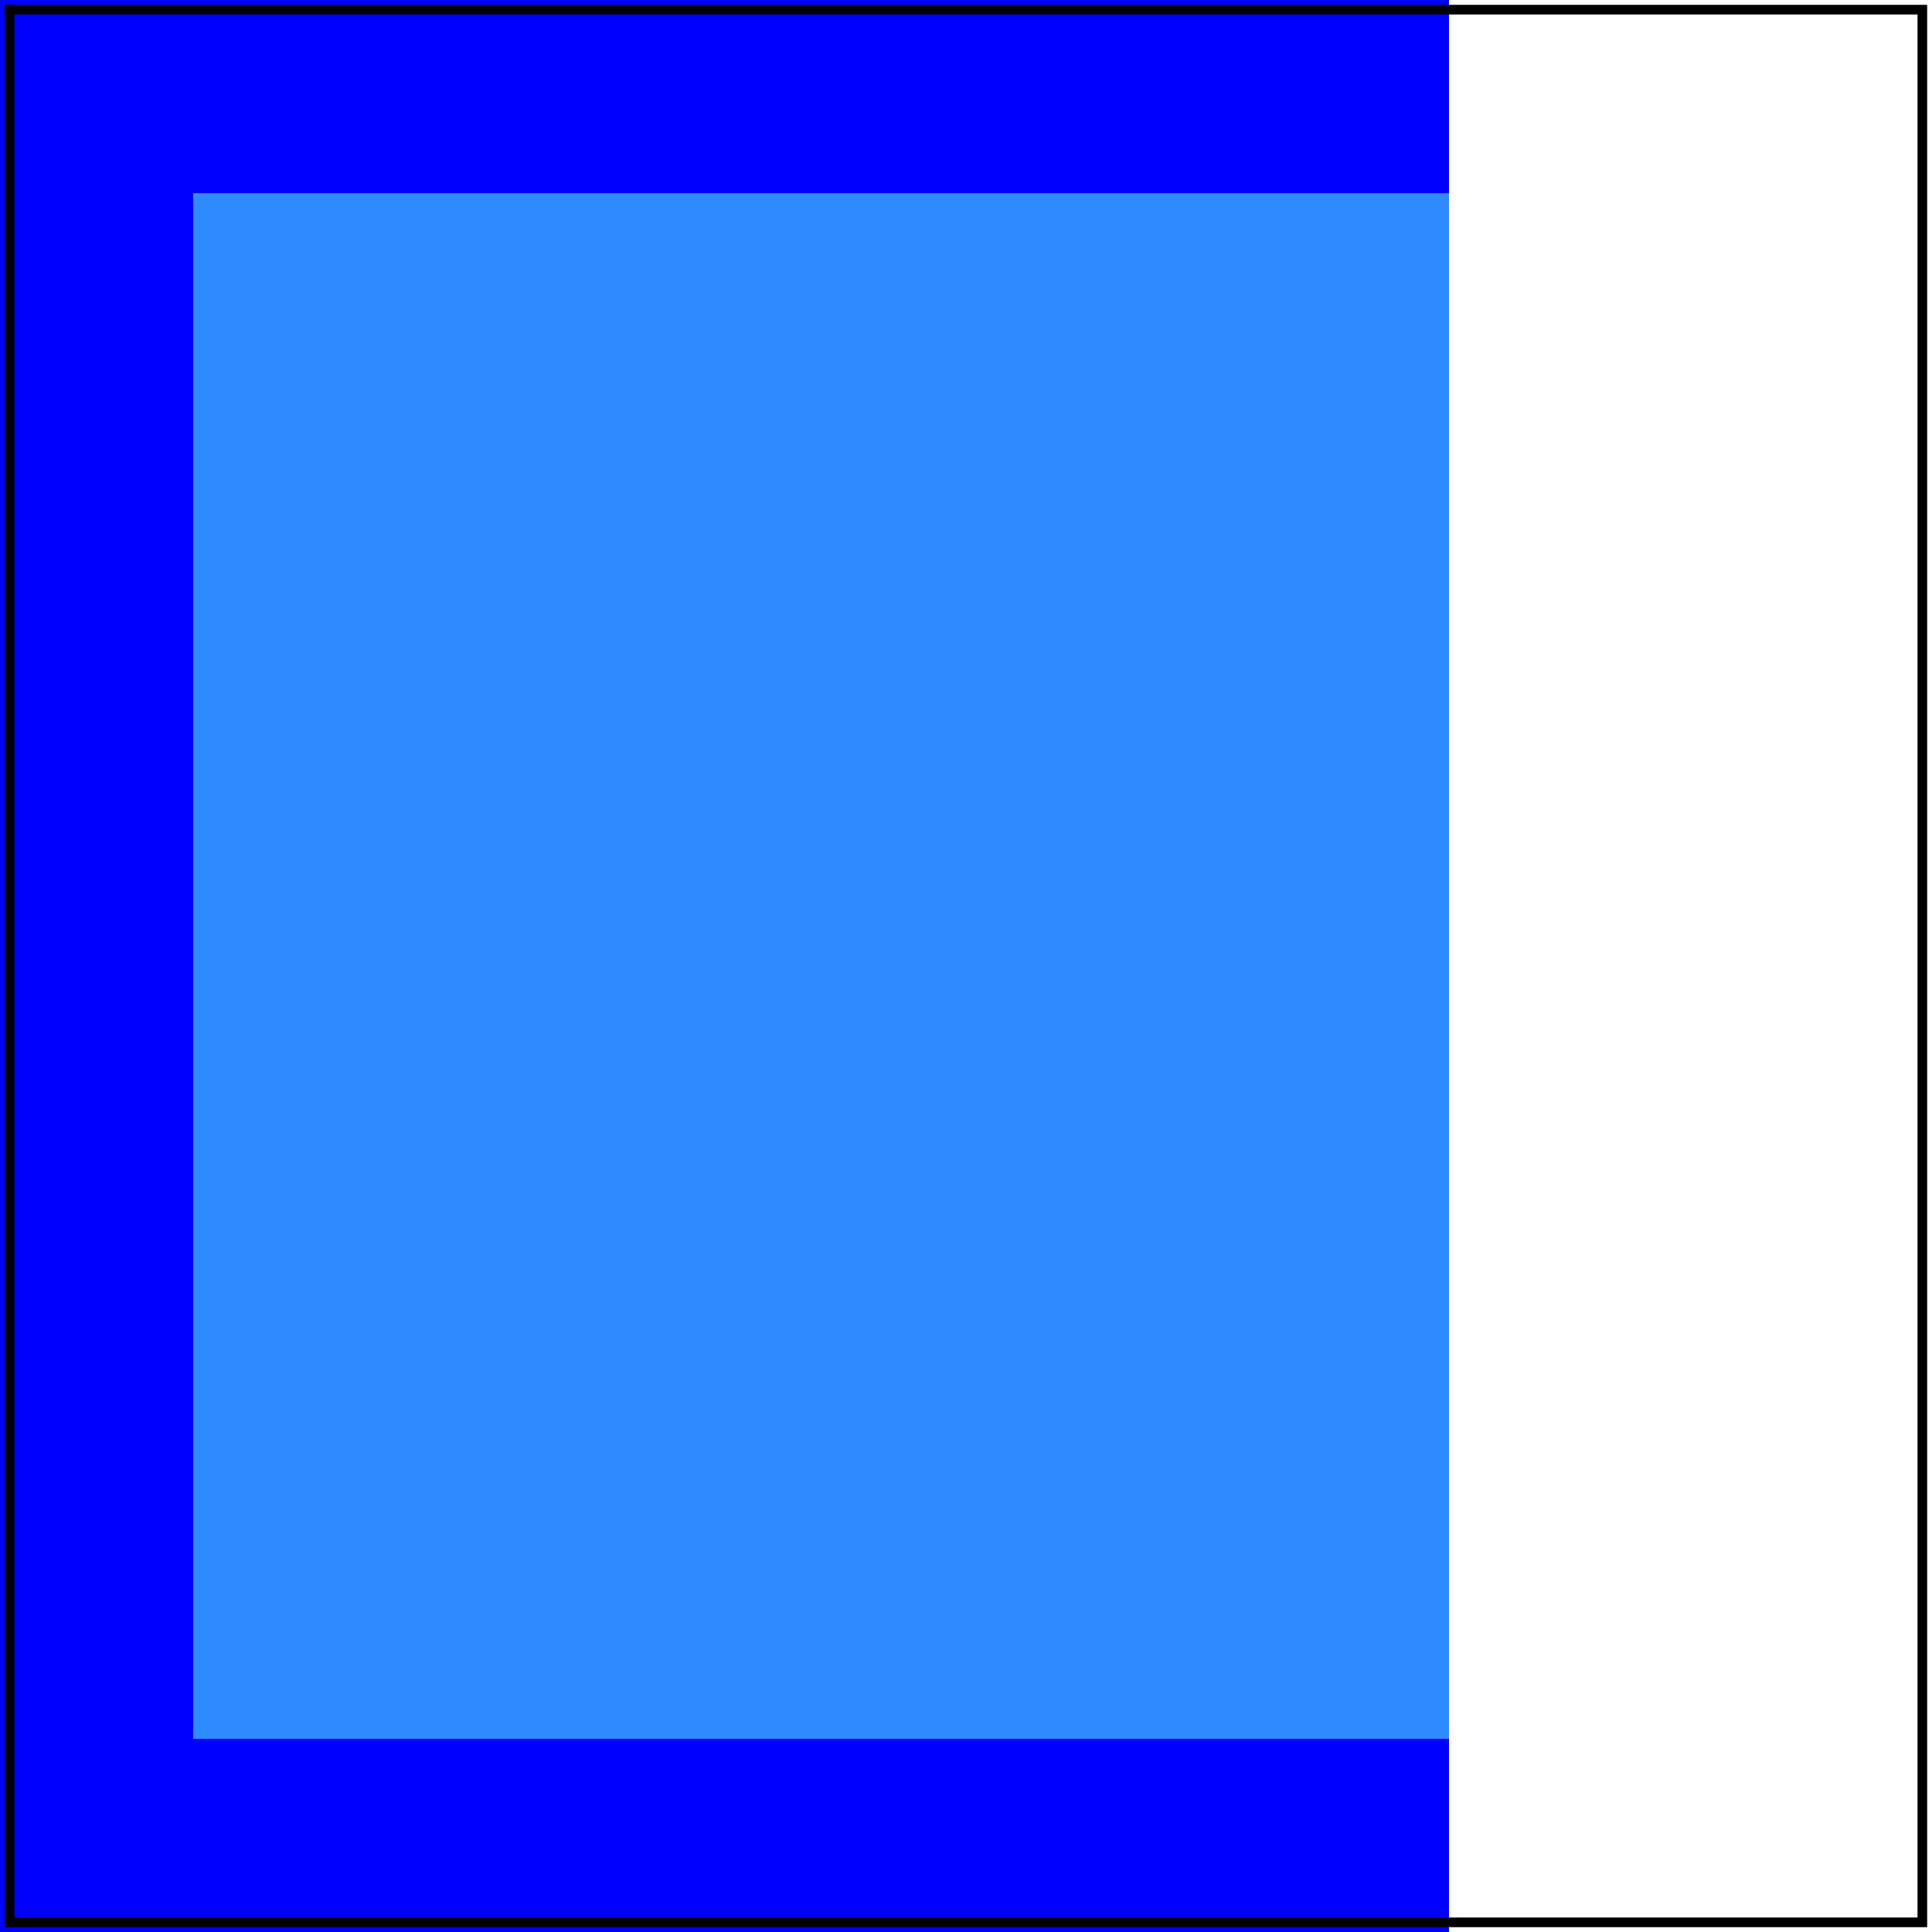
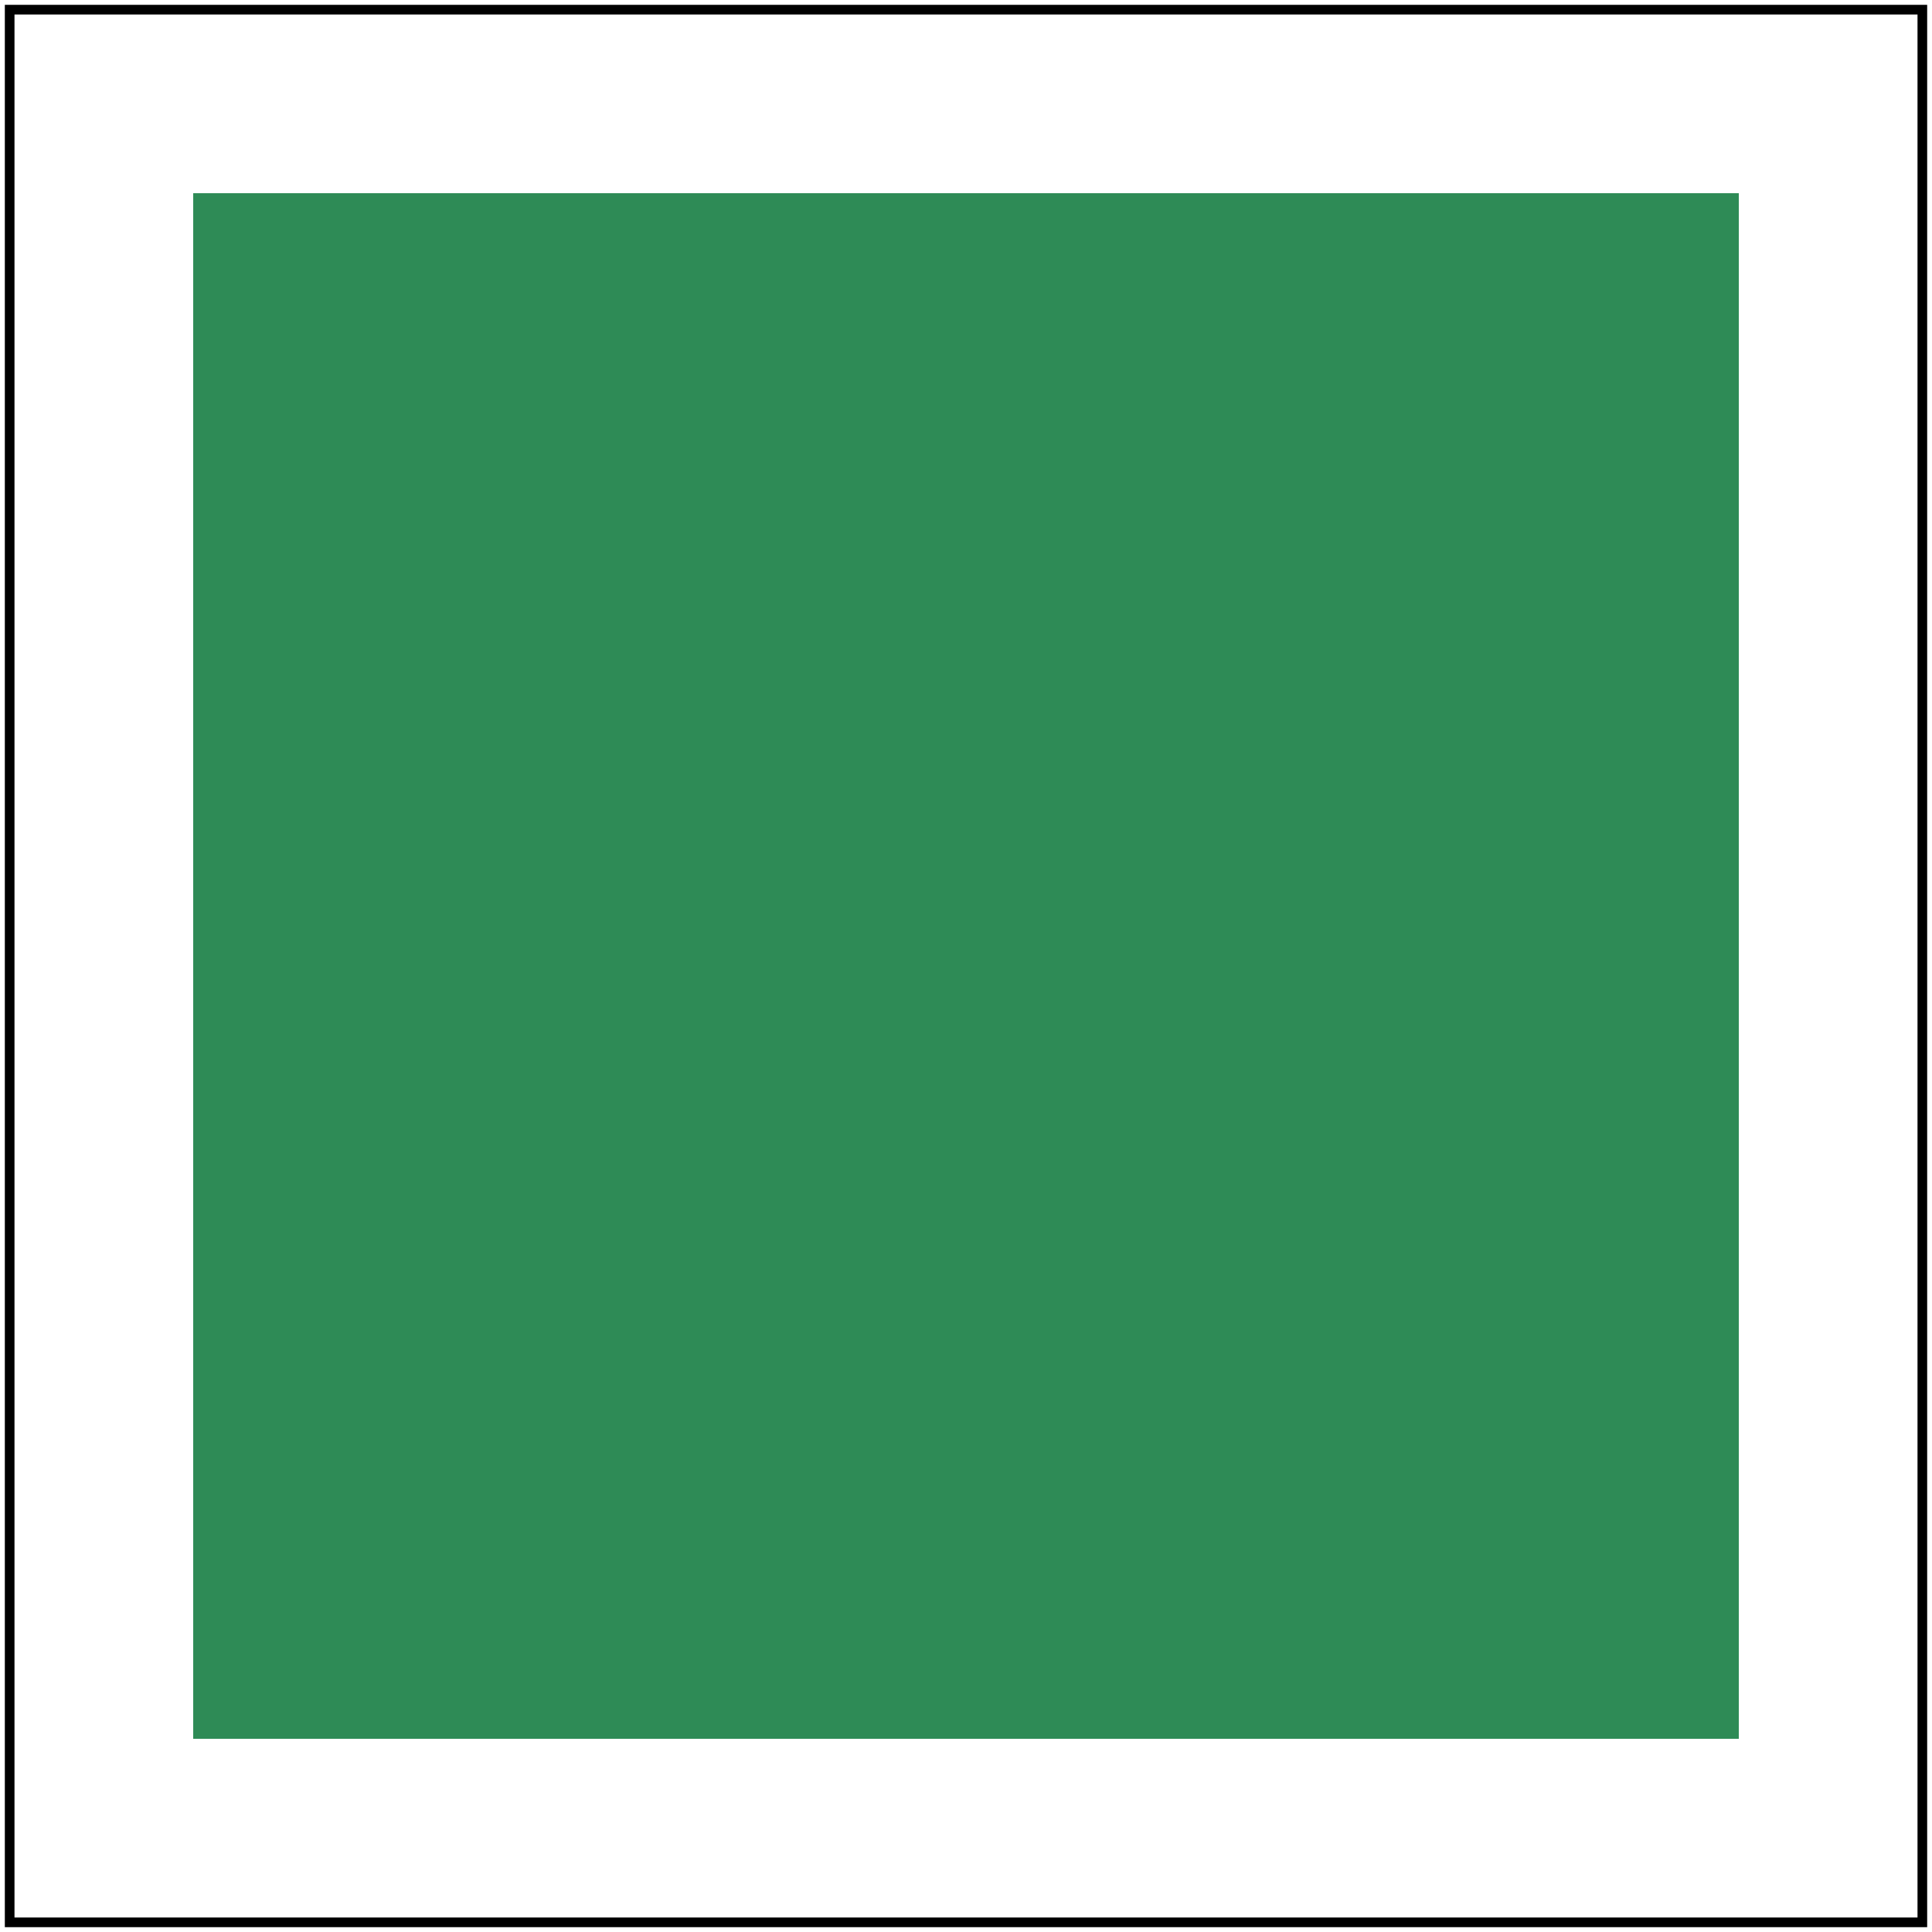
<svg xmlns="http://www.w3.org/2000/svg" id="svg1" viewBox="0 0 200 200">
-   <filter id="filter1" filterUnits="userSpaceOnUse" x="0" y="0" width="150" height="2000">
-     <feFlood flood-color="blue" />
-     <feComposite operator="arithmetic" in2="SourceGraphic" k1="0" k2="1" k3="1" k4="0" />
+   <filter id="filter1" filterUnits="userSpaceOnUse" x="0" y="0" width="200" height="2000">
+     <feComposite in="SourceGraphic" in2="SourceGraphic" operator="arithmetic" k2="1" />
  </filter>
  <rect id="rect1" x="20" y="20" width="160" height="160" fill="seagreen" filter="url(#filter1)" />
  <rect id="frame" x="1" y="1" width="198" height="198" fill="none" stroke="black" />
</svg>
